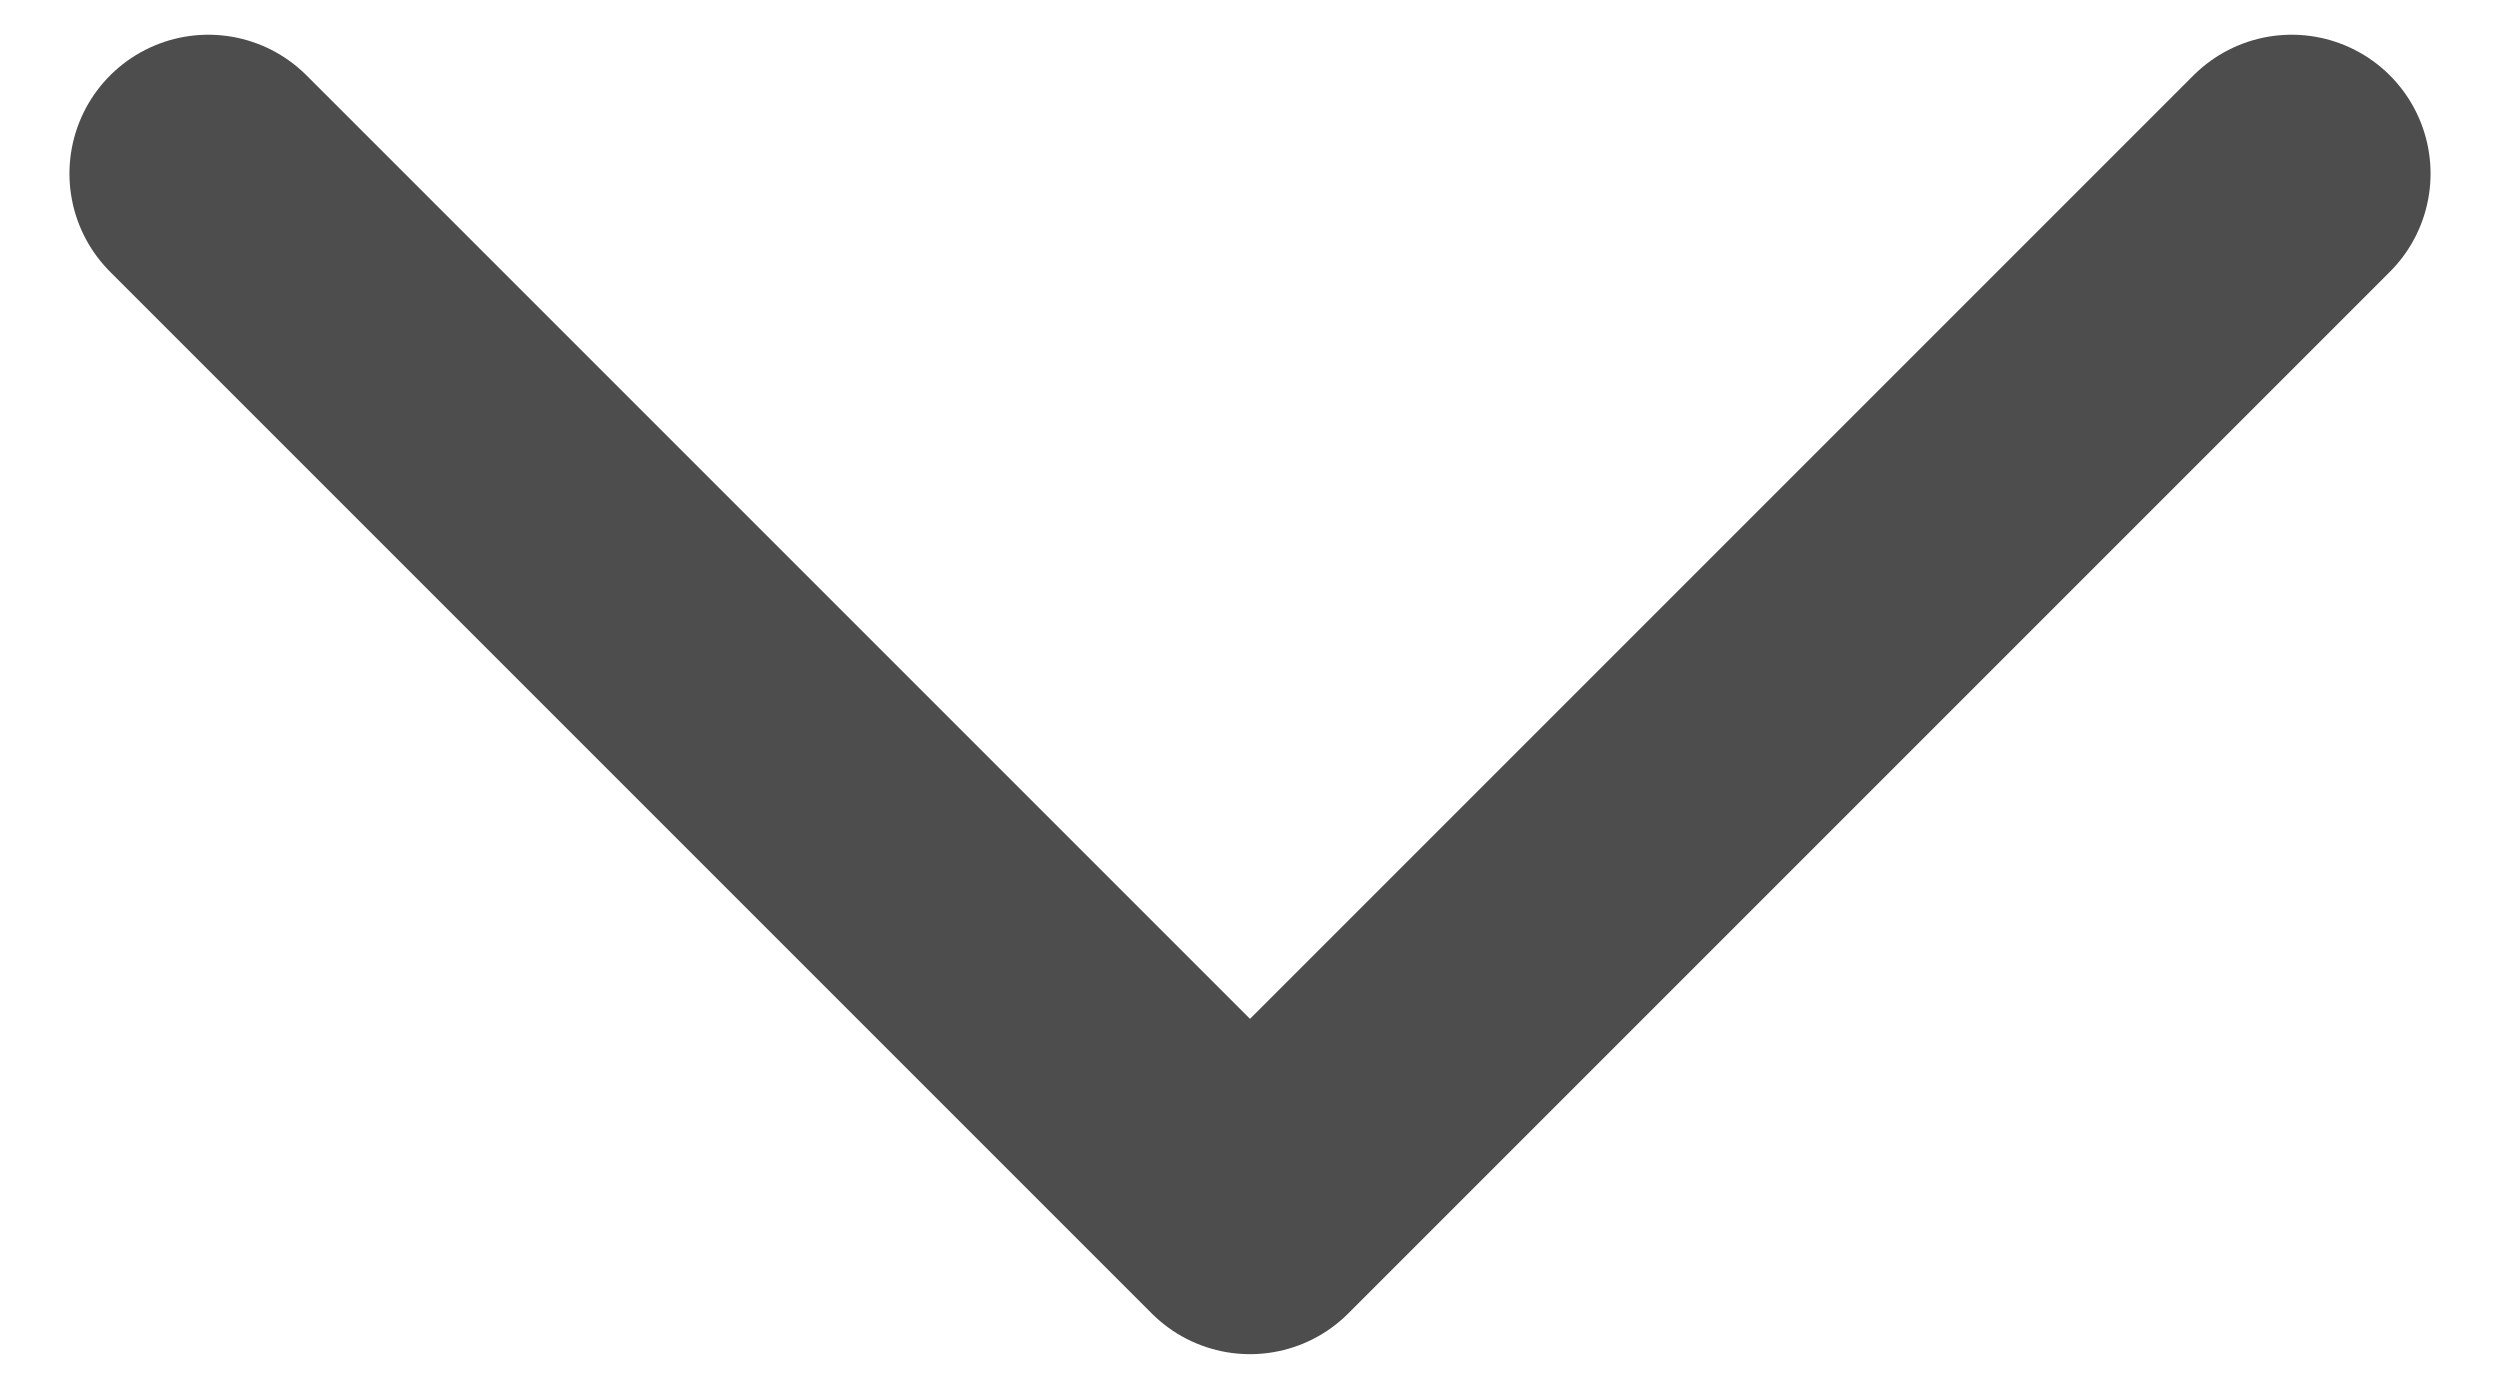
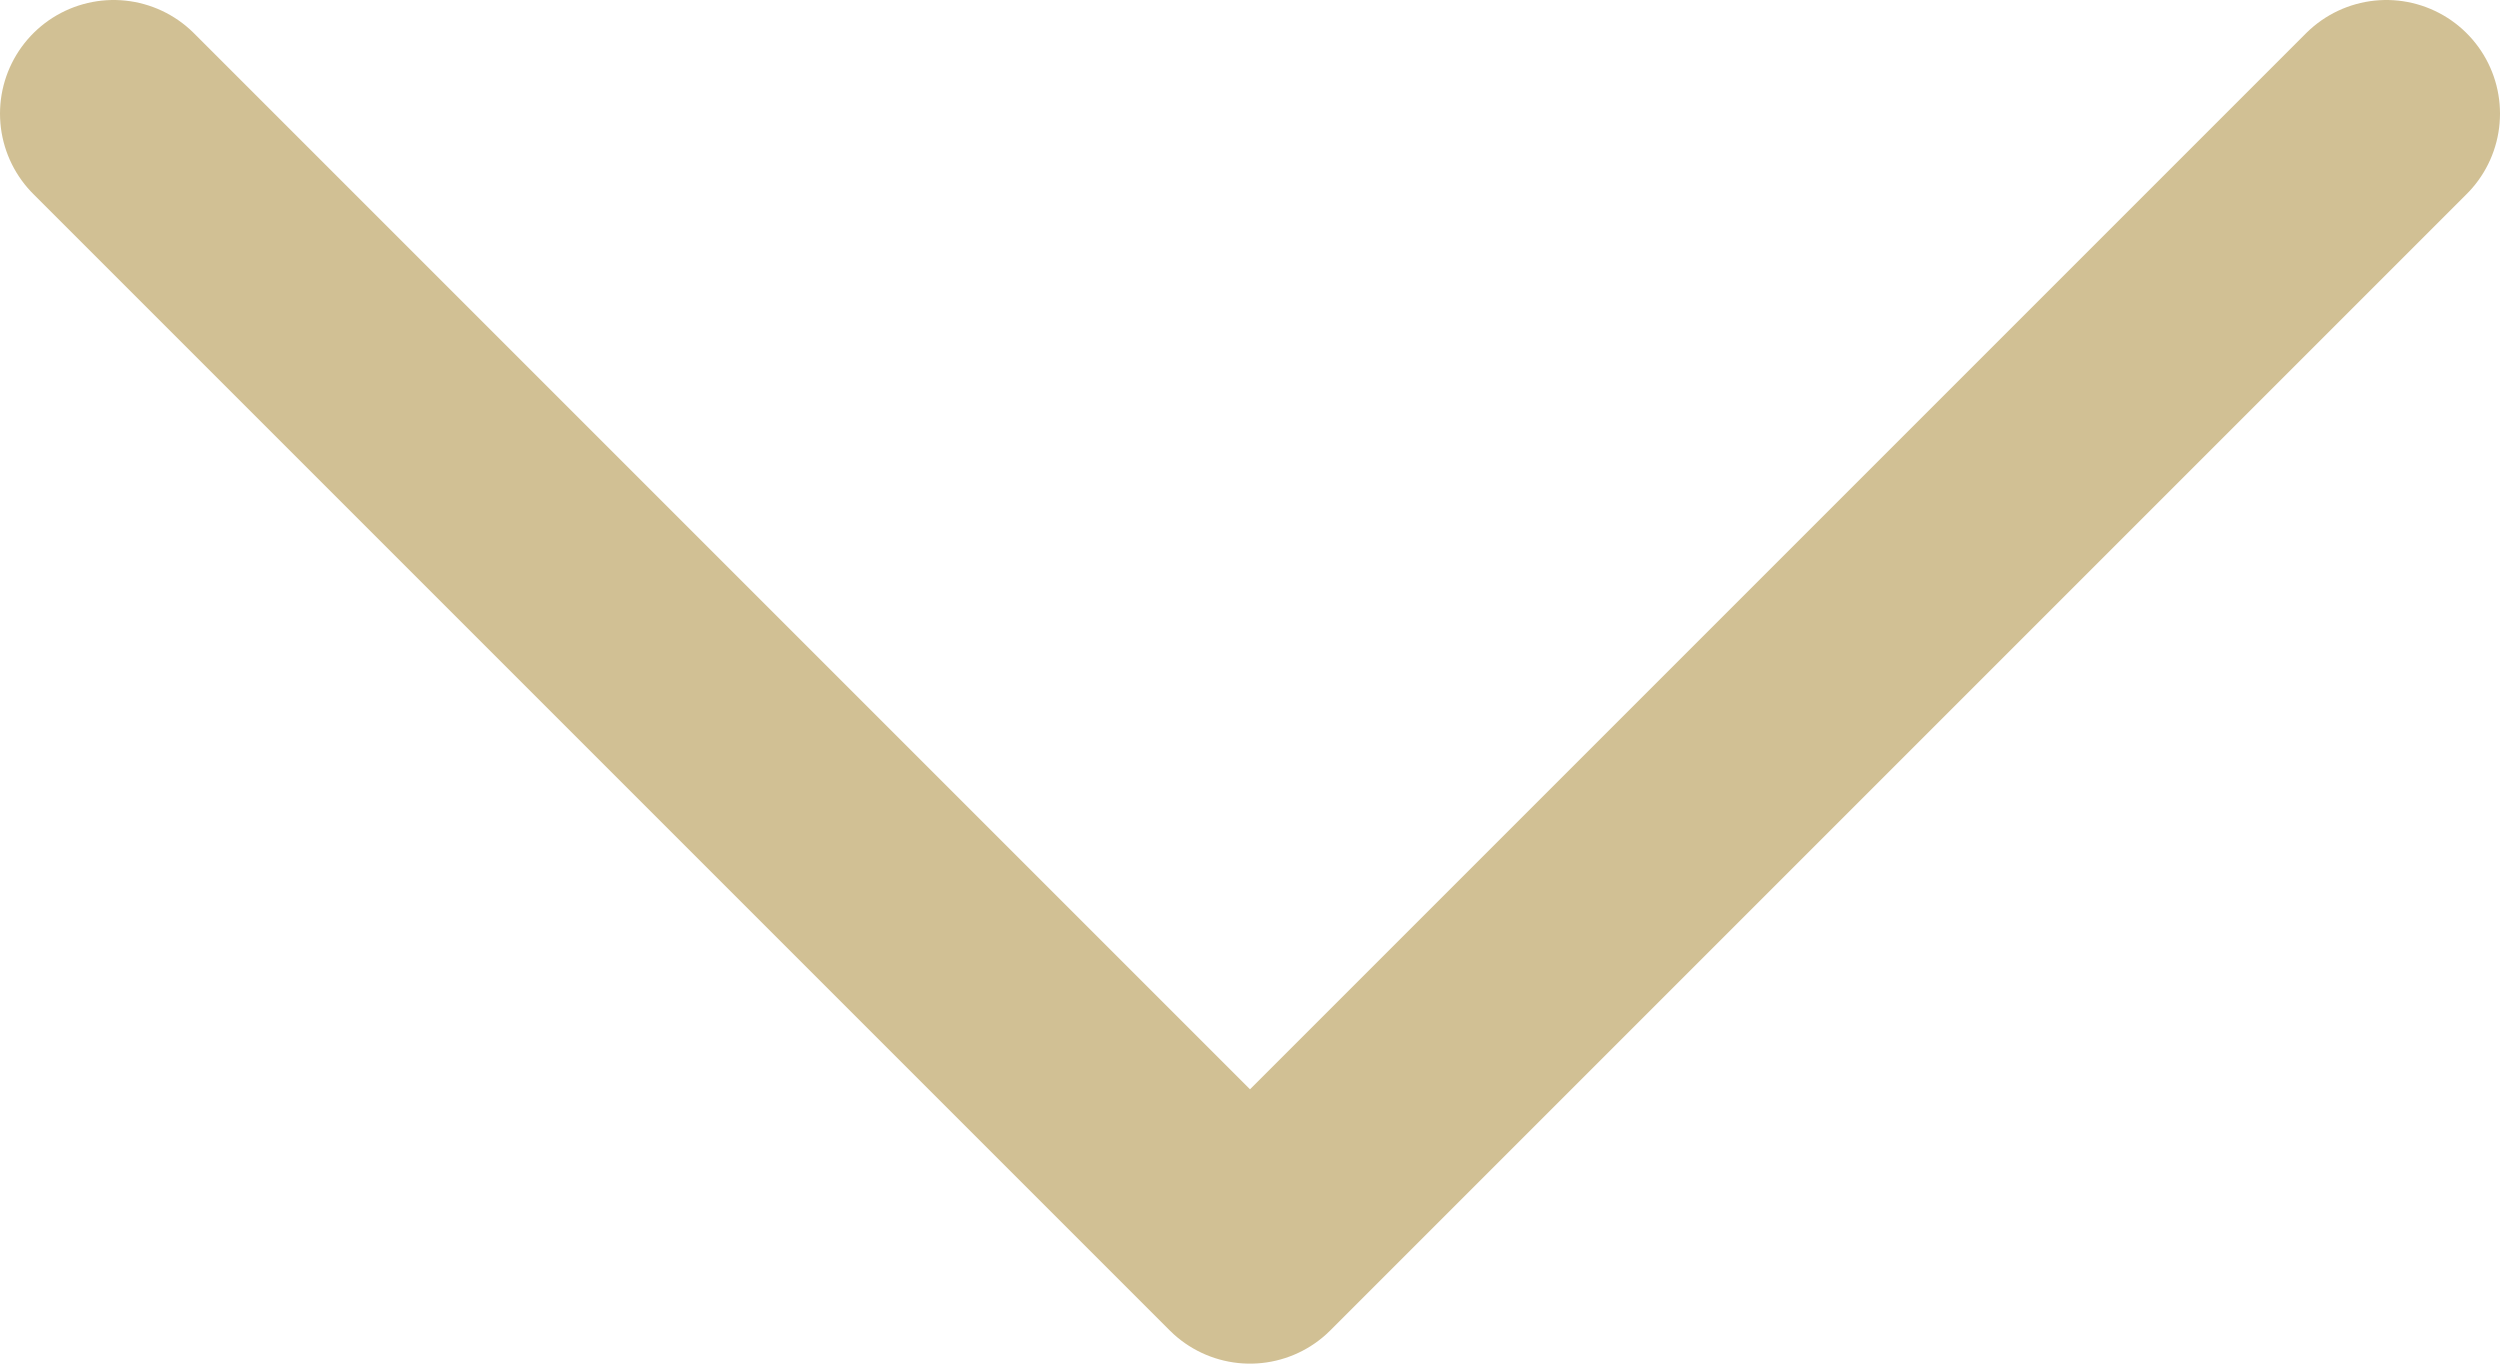
- <svg xmlns="http://www.w3.org/2000/svg" width="18" height="10" viewBox="0 0 18 10" fill="none">
-   <path d="M1.5 1.25L9 8.75L16.5 1.25" stroke="#4E4D4E" stroke-width="2" stroke-linecap="round" stroke-linejoin="round" />
+ <svg xmlns="http://www.w3.org/2000/svg" width="22" height="12" viewBox="0 0 22 12" fill="none">
+   <path d="M21 1L11 11L1 1" stroke="#D1C094" stroke-width="2" stroke-linecap="round" stroke-linejoin="round" />
</svg>
